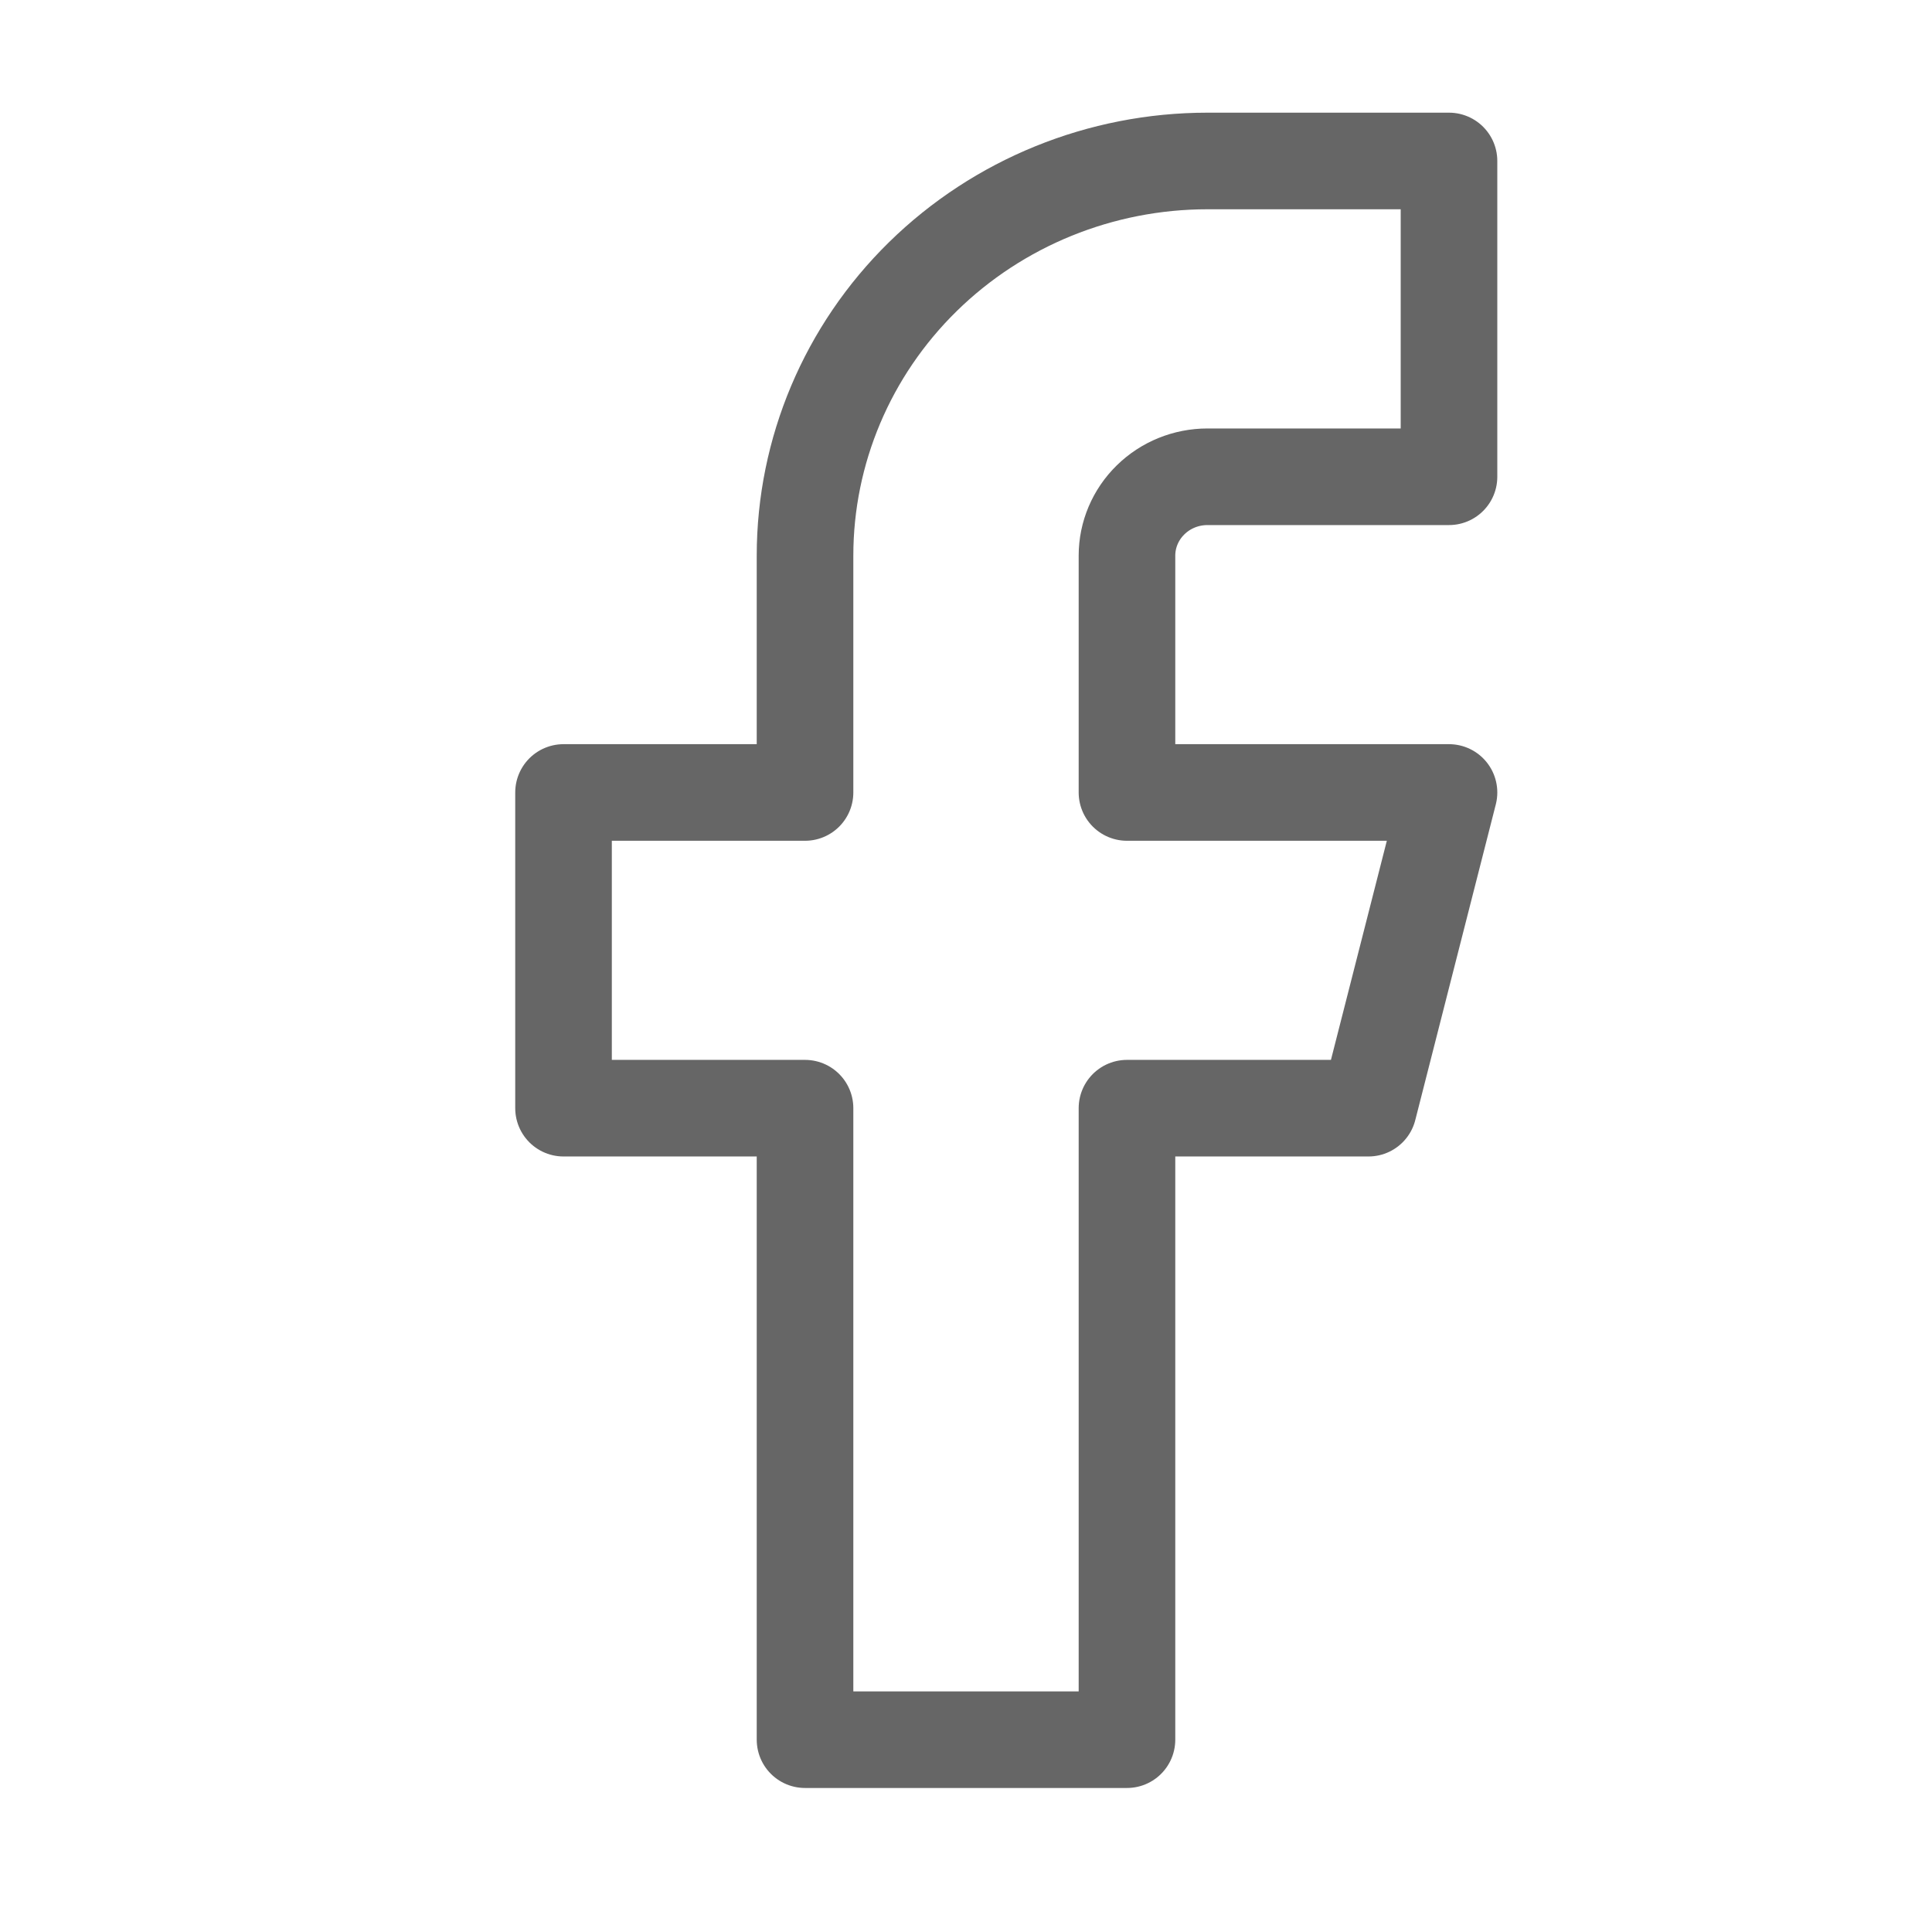
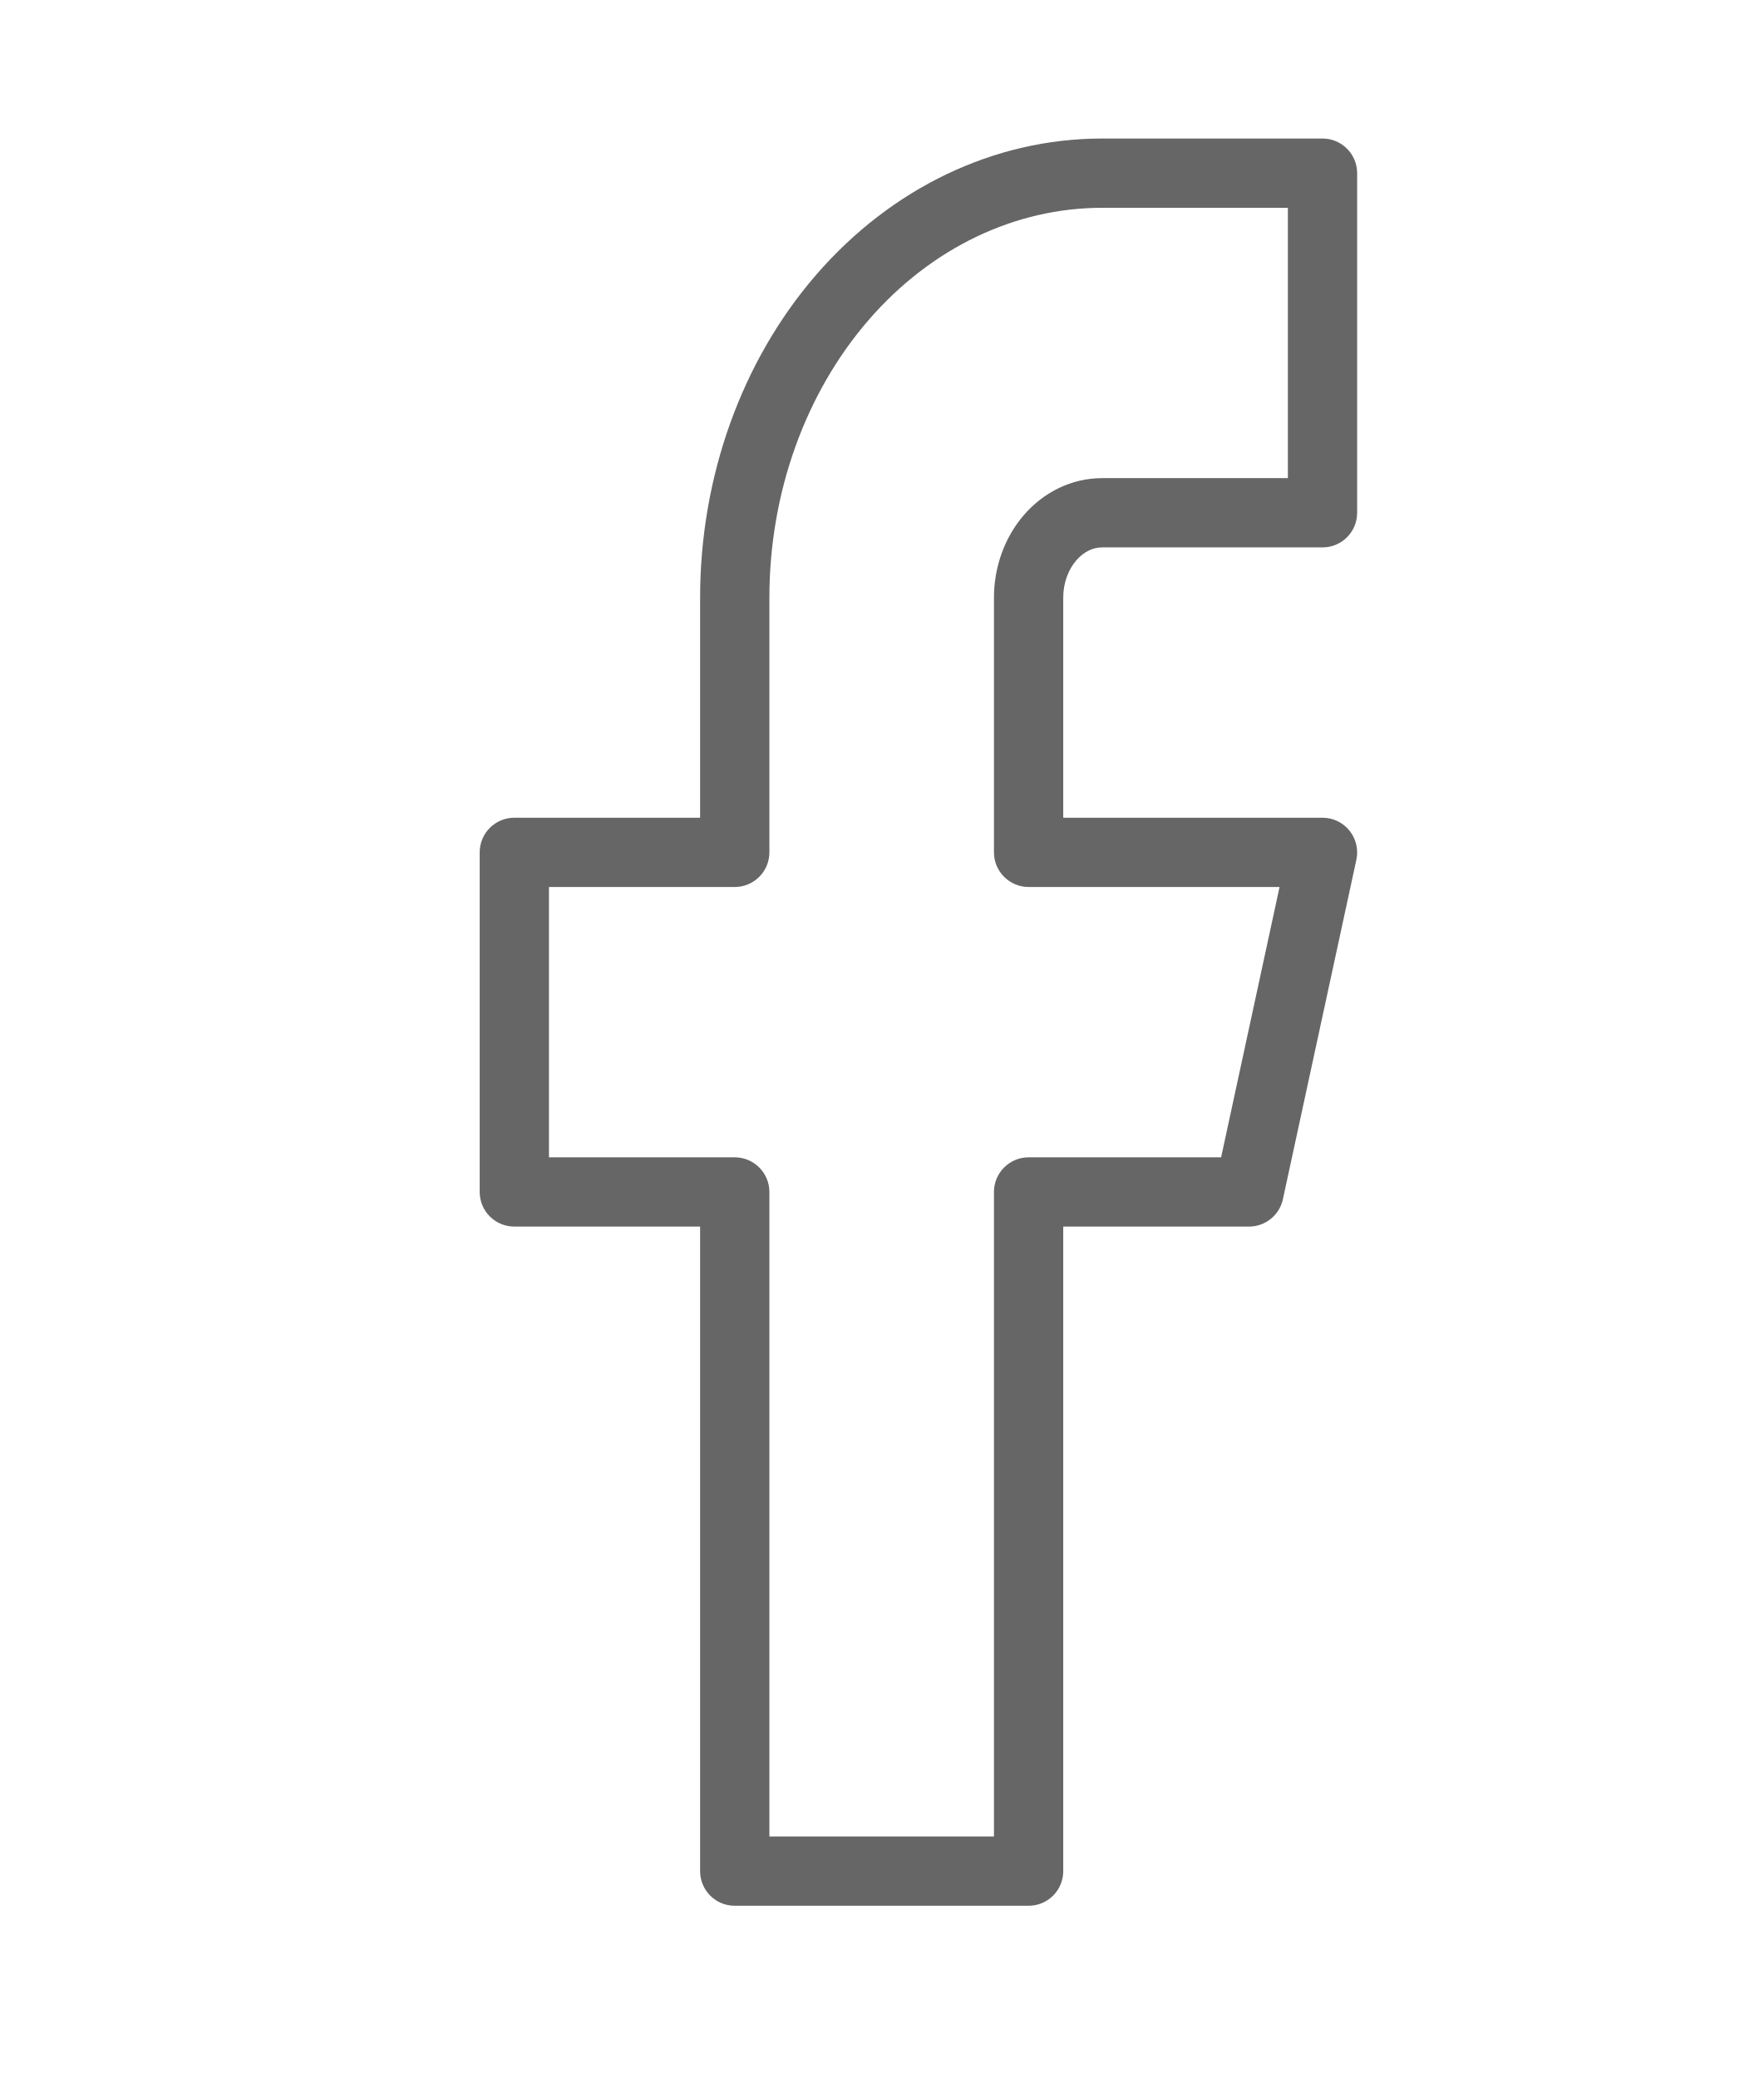
- <svg xmlns="http://www.w3.org/2000/svg" width="22" height="22" viewBox="0 0 22 22" fill="none">
-   <path d="M16.5 1.833H13.75C12.534 1.833 11.369 2.307 10.509 3.15C9.65 3.992 9.167 5.136 9.167 6.327V9.024H6.417V12.619H9.167V19.81H12.833V12.619H15.583L16.5 9.024H12.833V6.327C12.833 6.089 12.93 5.86 13.102 5.692C13.274 5.523 13.507 5.429 13.75 5.429H16.5V1.833Z" stroke="#666666" stroke-width="1.1" stroke-linecap="round" stroke-linejoin="round" />
+ <svg xmlns="http://www.w3.org/2000/svg" width="28" height="33" viewBox="0 0 28 33" fill="none">
+   <path fill-rule="evenodd" clip-rule="evenodd" d="M12.959 4.365C14.148 2.991 15.779 2.2 17.5 2.2H21C21.304 2.2 21.55 2.446 21.55 2.75V8.143C21.55 8.447 21.304 8.693 21 8.693H17.5C17.364 8.693 17.215 8.755 17.091 8.898C16.965 9.043 16.883 9.256 16.883 9.491V12.986H21C21.166 12.986 21.324 13.061 21.428 13.191C21.532 13.32 21.573 13.49 21.538 13.652L20.371 19.045C20.316 19.298 20.092 19.479 19.833 19.479H16.883V29.715C16.883 30.019 16.637 30.265 16.333 30.265H11.667C11.363 30.265 11.117 30.019 11.117 29.715V19.479H8.167C7.863 19.479 7.617 19.233 7.617 18.929V13.536C7.617 13.232 7.863 12.986 8.167 12.986H11.117V9.491C11.117 7.581 11.773 5.736 12.959 4.365ZM17.5 3.3C16.127 3.3 14.79 3.93 13.791 5.084C12.79 6.241 12.217 7.826 12.217 9.491V13.536C12.217 13.84 11.97 14.086 11.667 14.086H8.717V18.379H11.667C11.97 18.379 12.217 18.625 12.217 18.929V29.165H15.783V18.929C15.783 18.625 16.03 18.379 16.333 18.379H19.39L20.318 14.086H16.333C16.03 14.086 15.783 13.84 15.783 13.536V9.491C15.783 9.011 15.948 8.538 16.259 8.178C16.573 7.815 17.017 7.593 17.5 7.593H20.45V3.3H17.5Z" fill="#666666" />
</svg>
